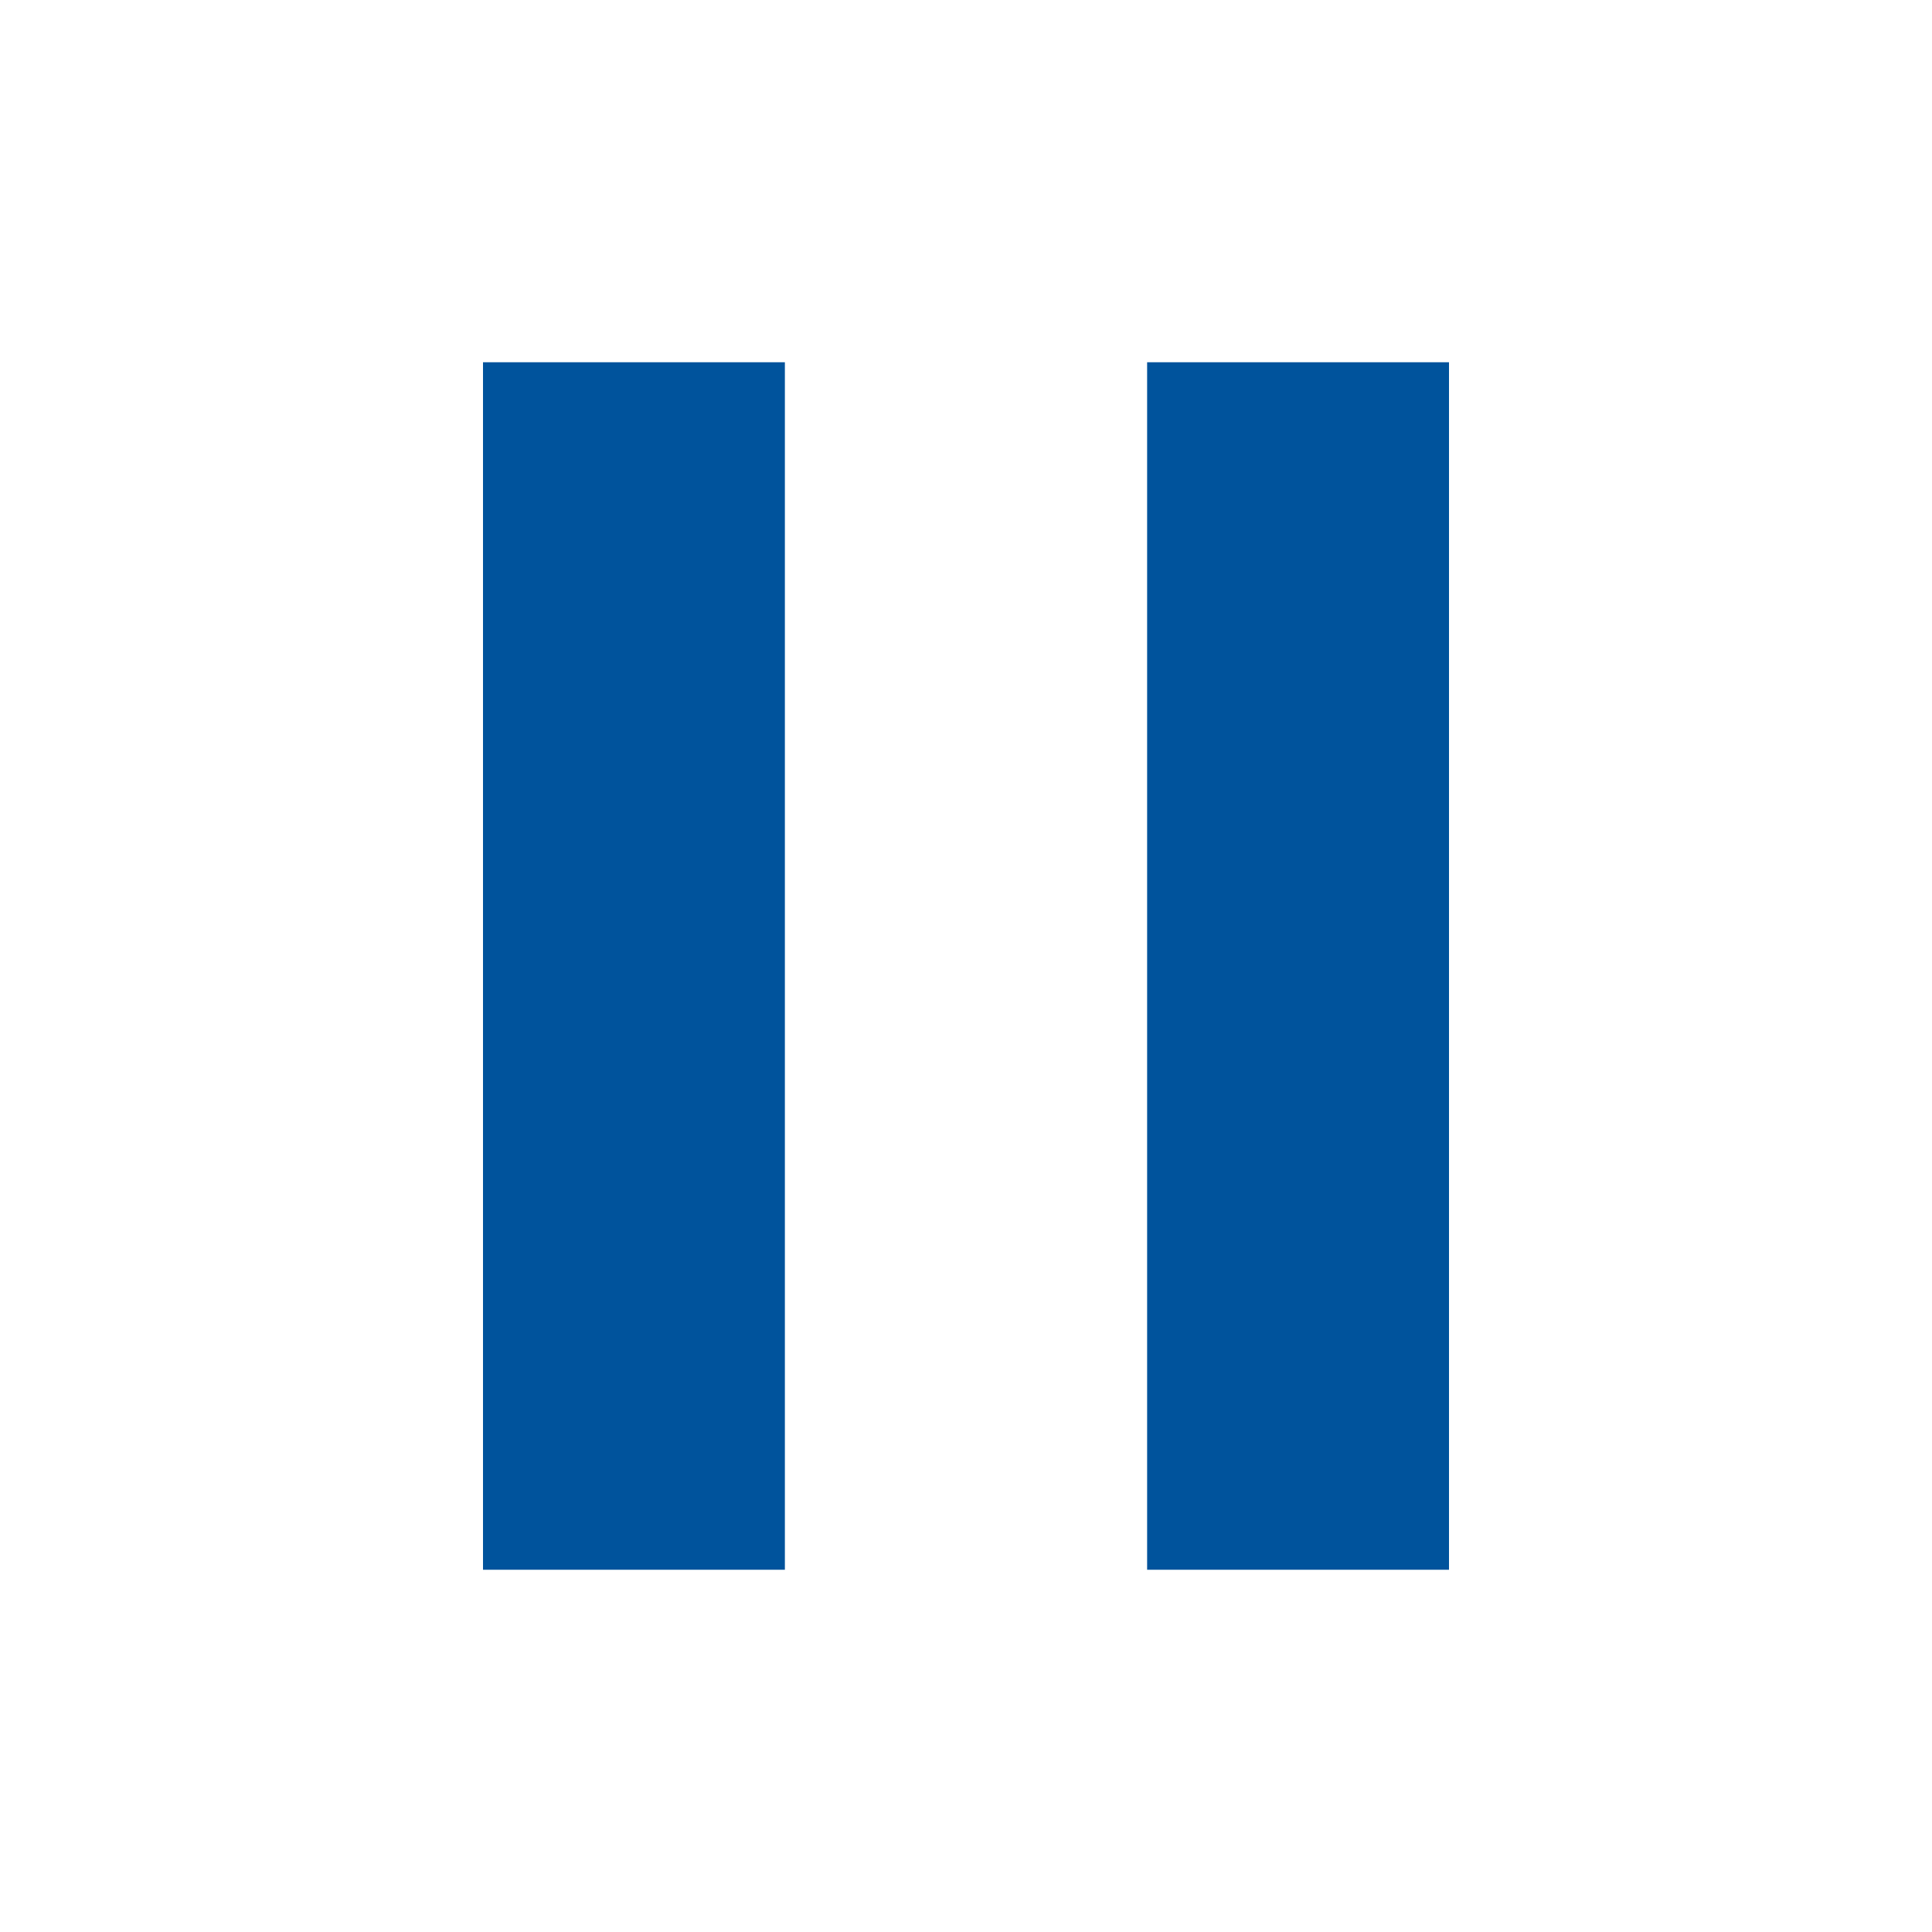
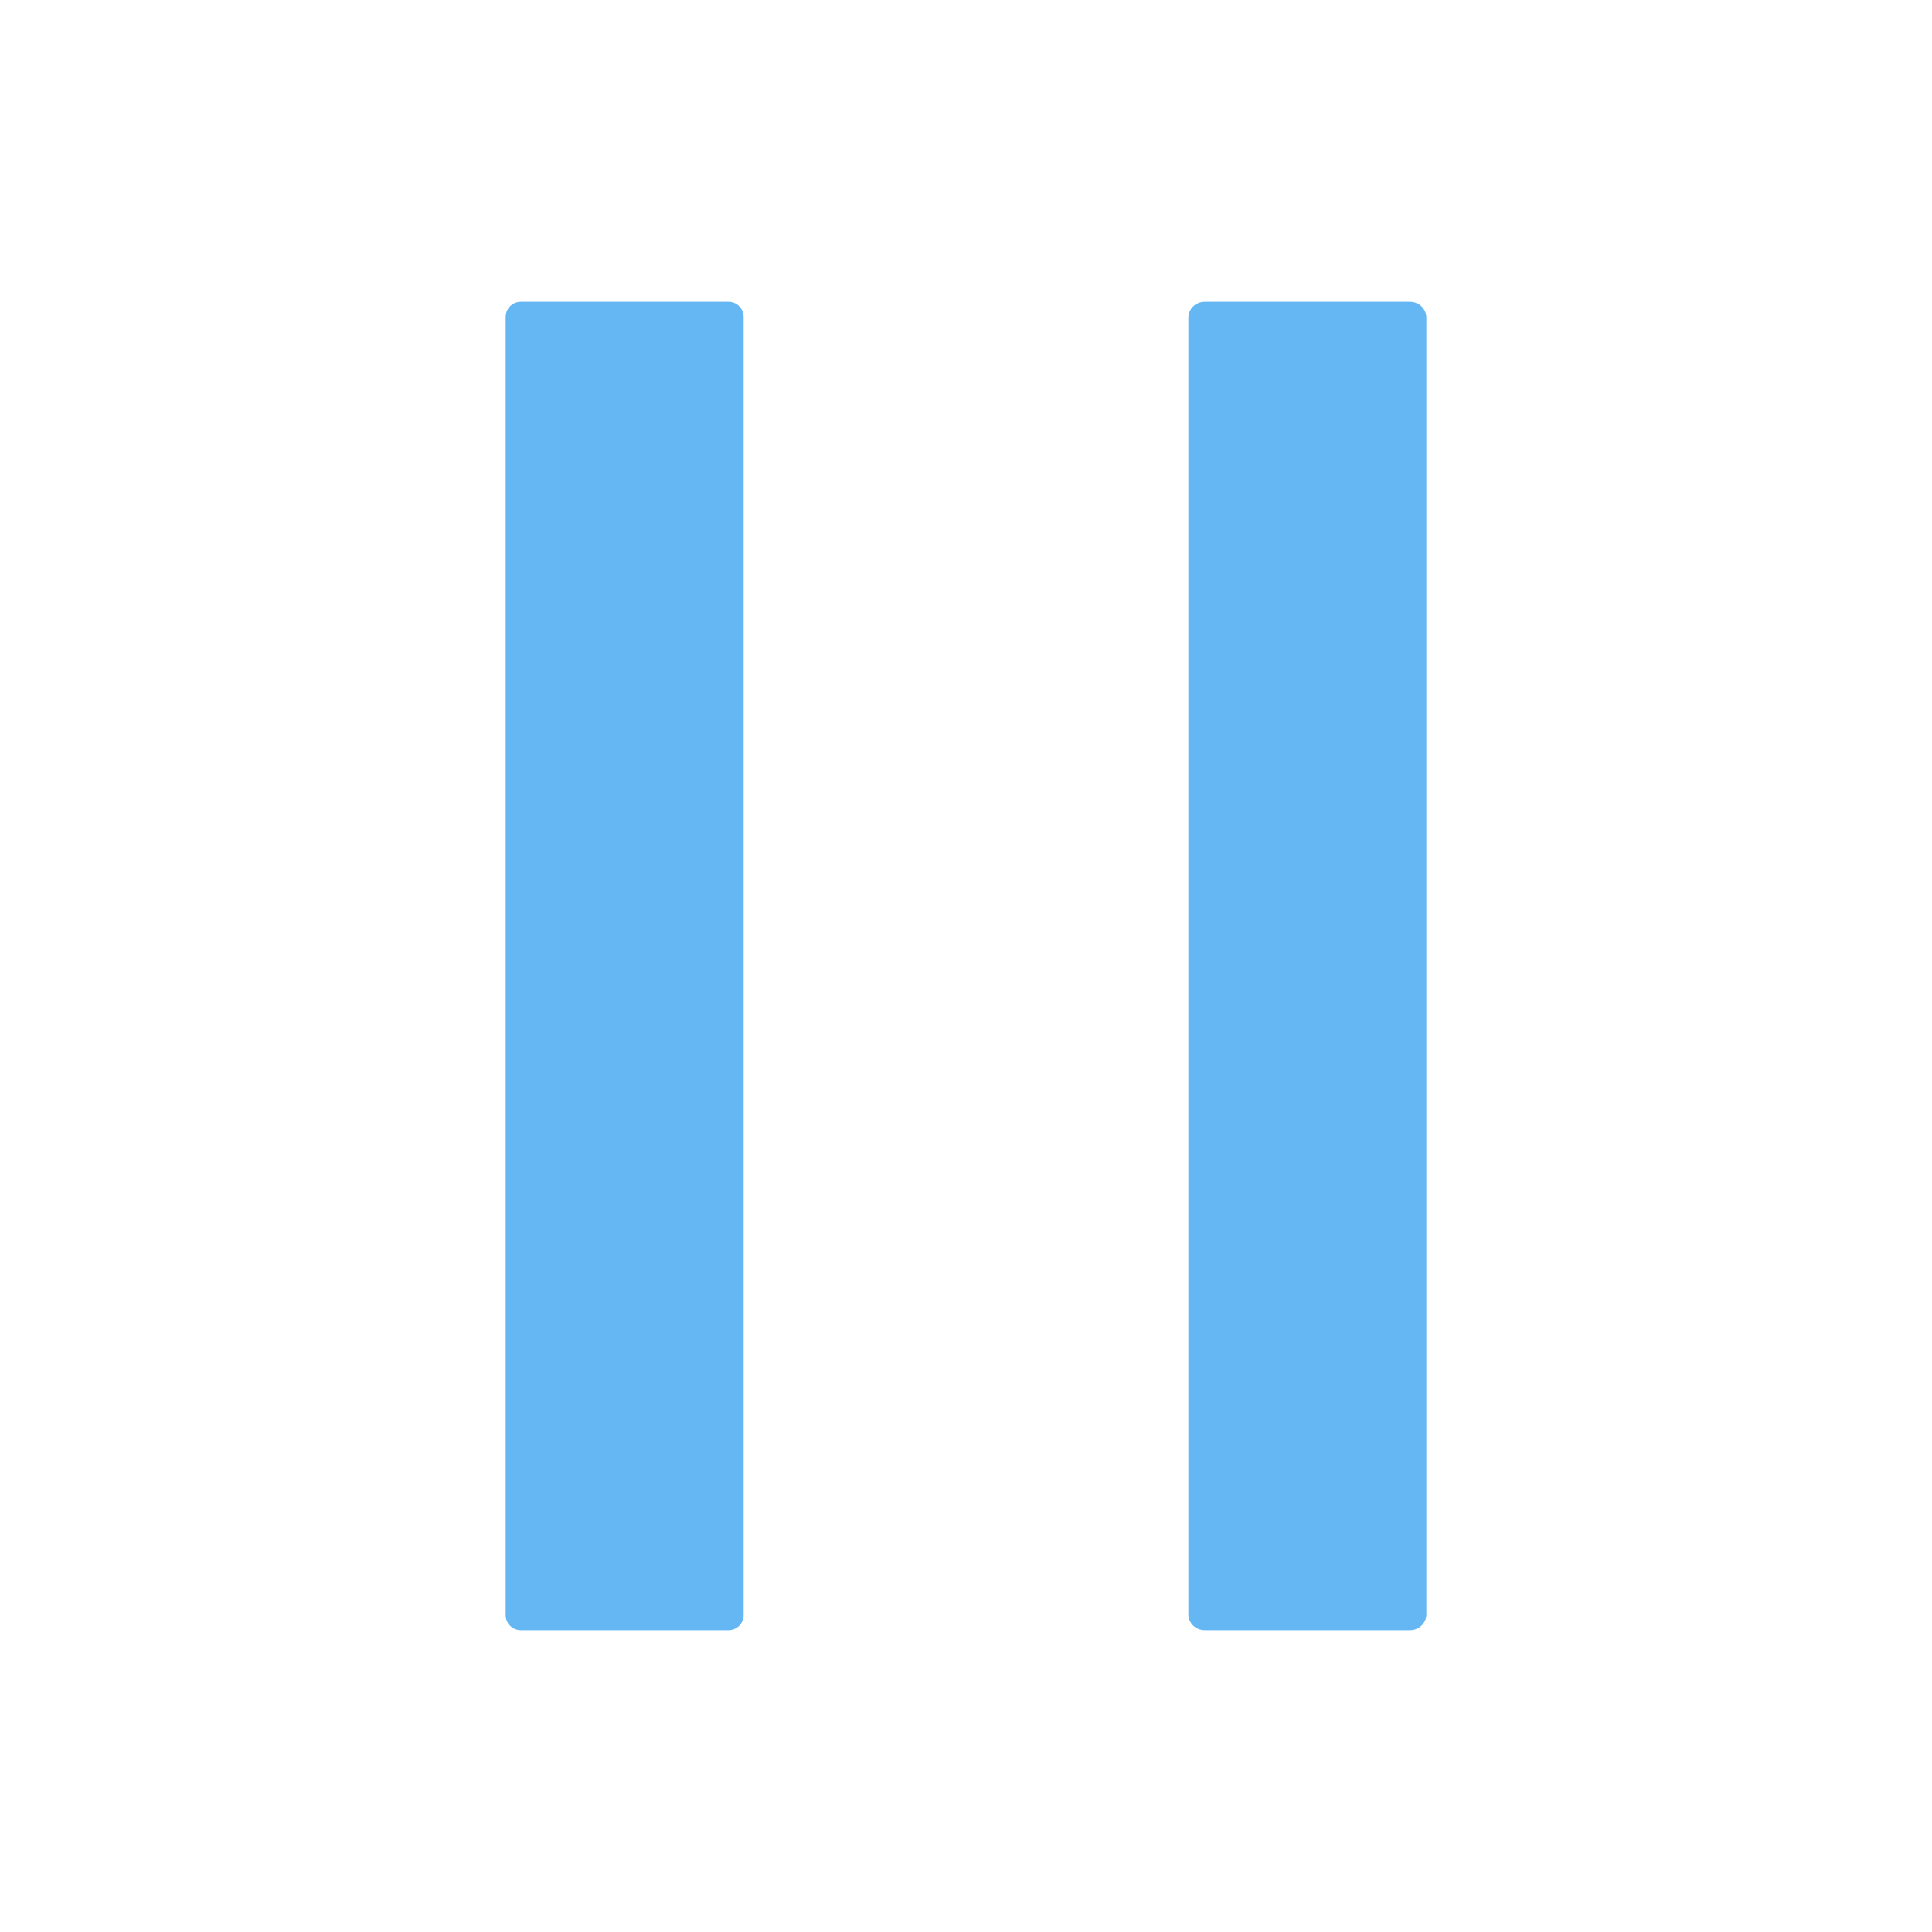
- <svg xmlns="http://www.w3.org/2000/svg" viewBox="0 0 16 16">
+ <svg xmlns="http://www.w3.org/2000/svg" t="1578377977412" class="icon" viewBox="0 0 1024 1024" version="1.1" p-id="4626" width="200" height="200">
  <defs>
-     <style>.icon-canvas-transparent,.icon-vs-out{fill:#f6f6f6;}.icon-canvas-transparent{opacity:0;}.icon-vs-action-blue{fill:#00539c;}</style>
+     <style type="text/css" />
  </defs>
-   <g id="canvas">
-     <path class="icon-canvas-transparent" d="M16,0V16H0V0Z" />
-   </g>
-   <g id="outline" style="display: none;">
-     <path class="icon-vs-out" d="M13,2V14H8.5V2ZM3,14H7.5V2H3Z" />
-   </g>
-   <g id="iconBg">
-     <path class="icon-vs-action-blue" d="M4,3H6.5V13H4ZM9.5,3V13H12V3Z" />
-   </g>
+   <path d="M276 160h110.154a8 8 0 0 1 8 8v688a8 8 0 0 1-8 8H276a8 8 0 0 1-8-8V168a8 8 0 0 1 8-8z m471.385 0H638.462c-4.739 0-8.616 3.771-8.616 8.381v687.238c0 4.61 3.877 8.381 8.616 8.381h108.923c4.738 0 8.615-3.771 8.615-8.381V168.381c0-4.61-3.877-8.381-8.615-8.381z" fill="#65B7F3" p-id="4627" />
</svg>
